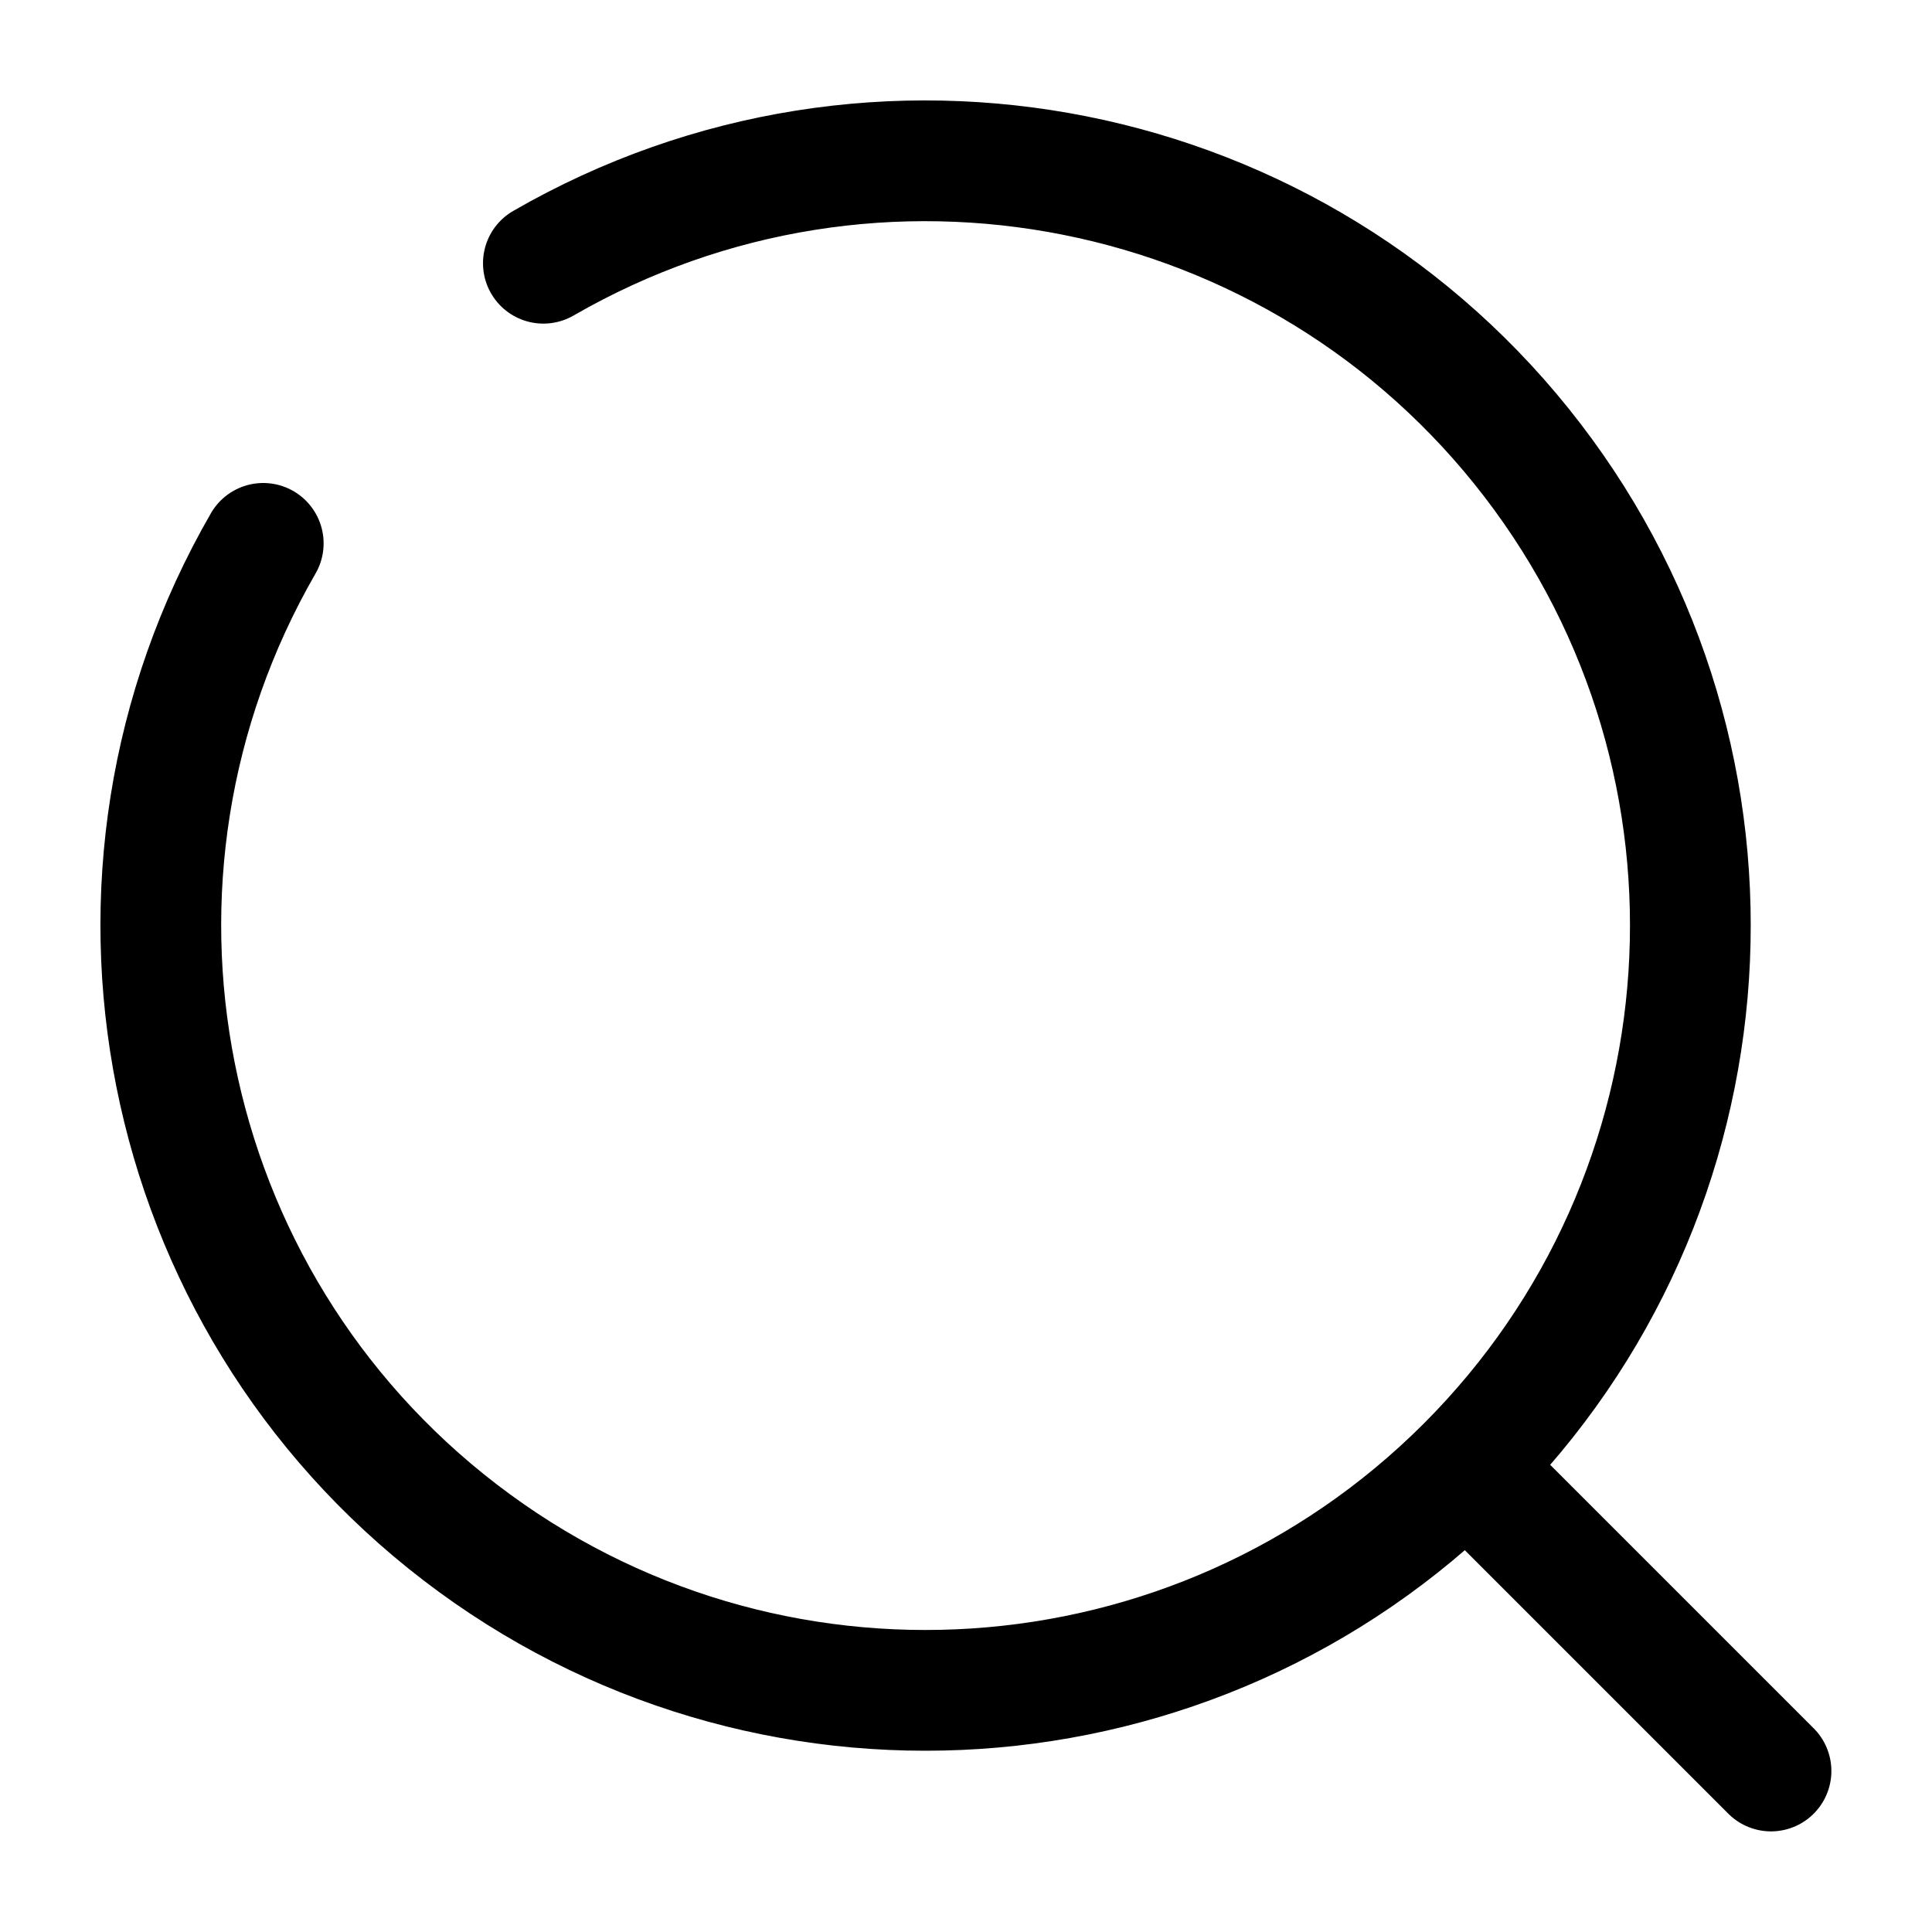
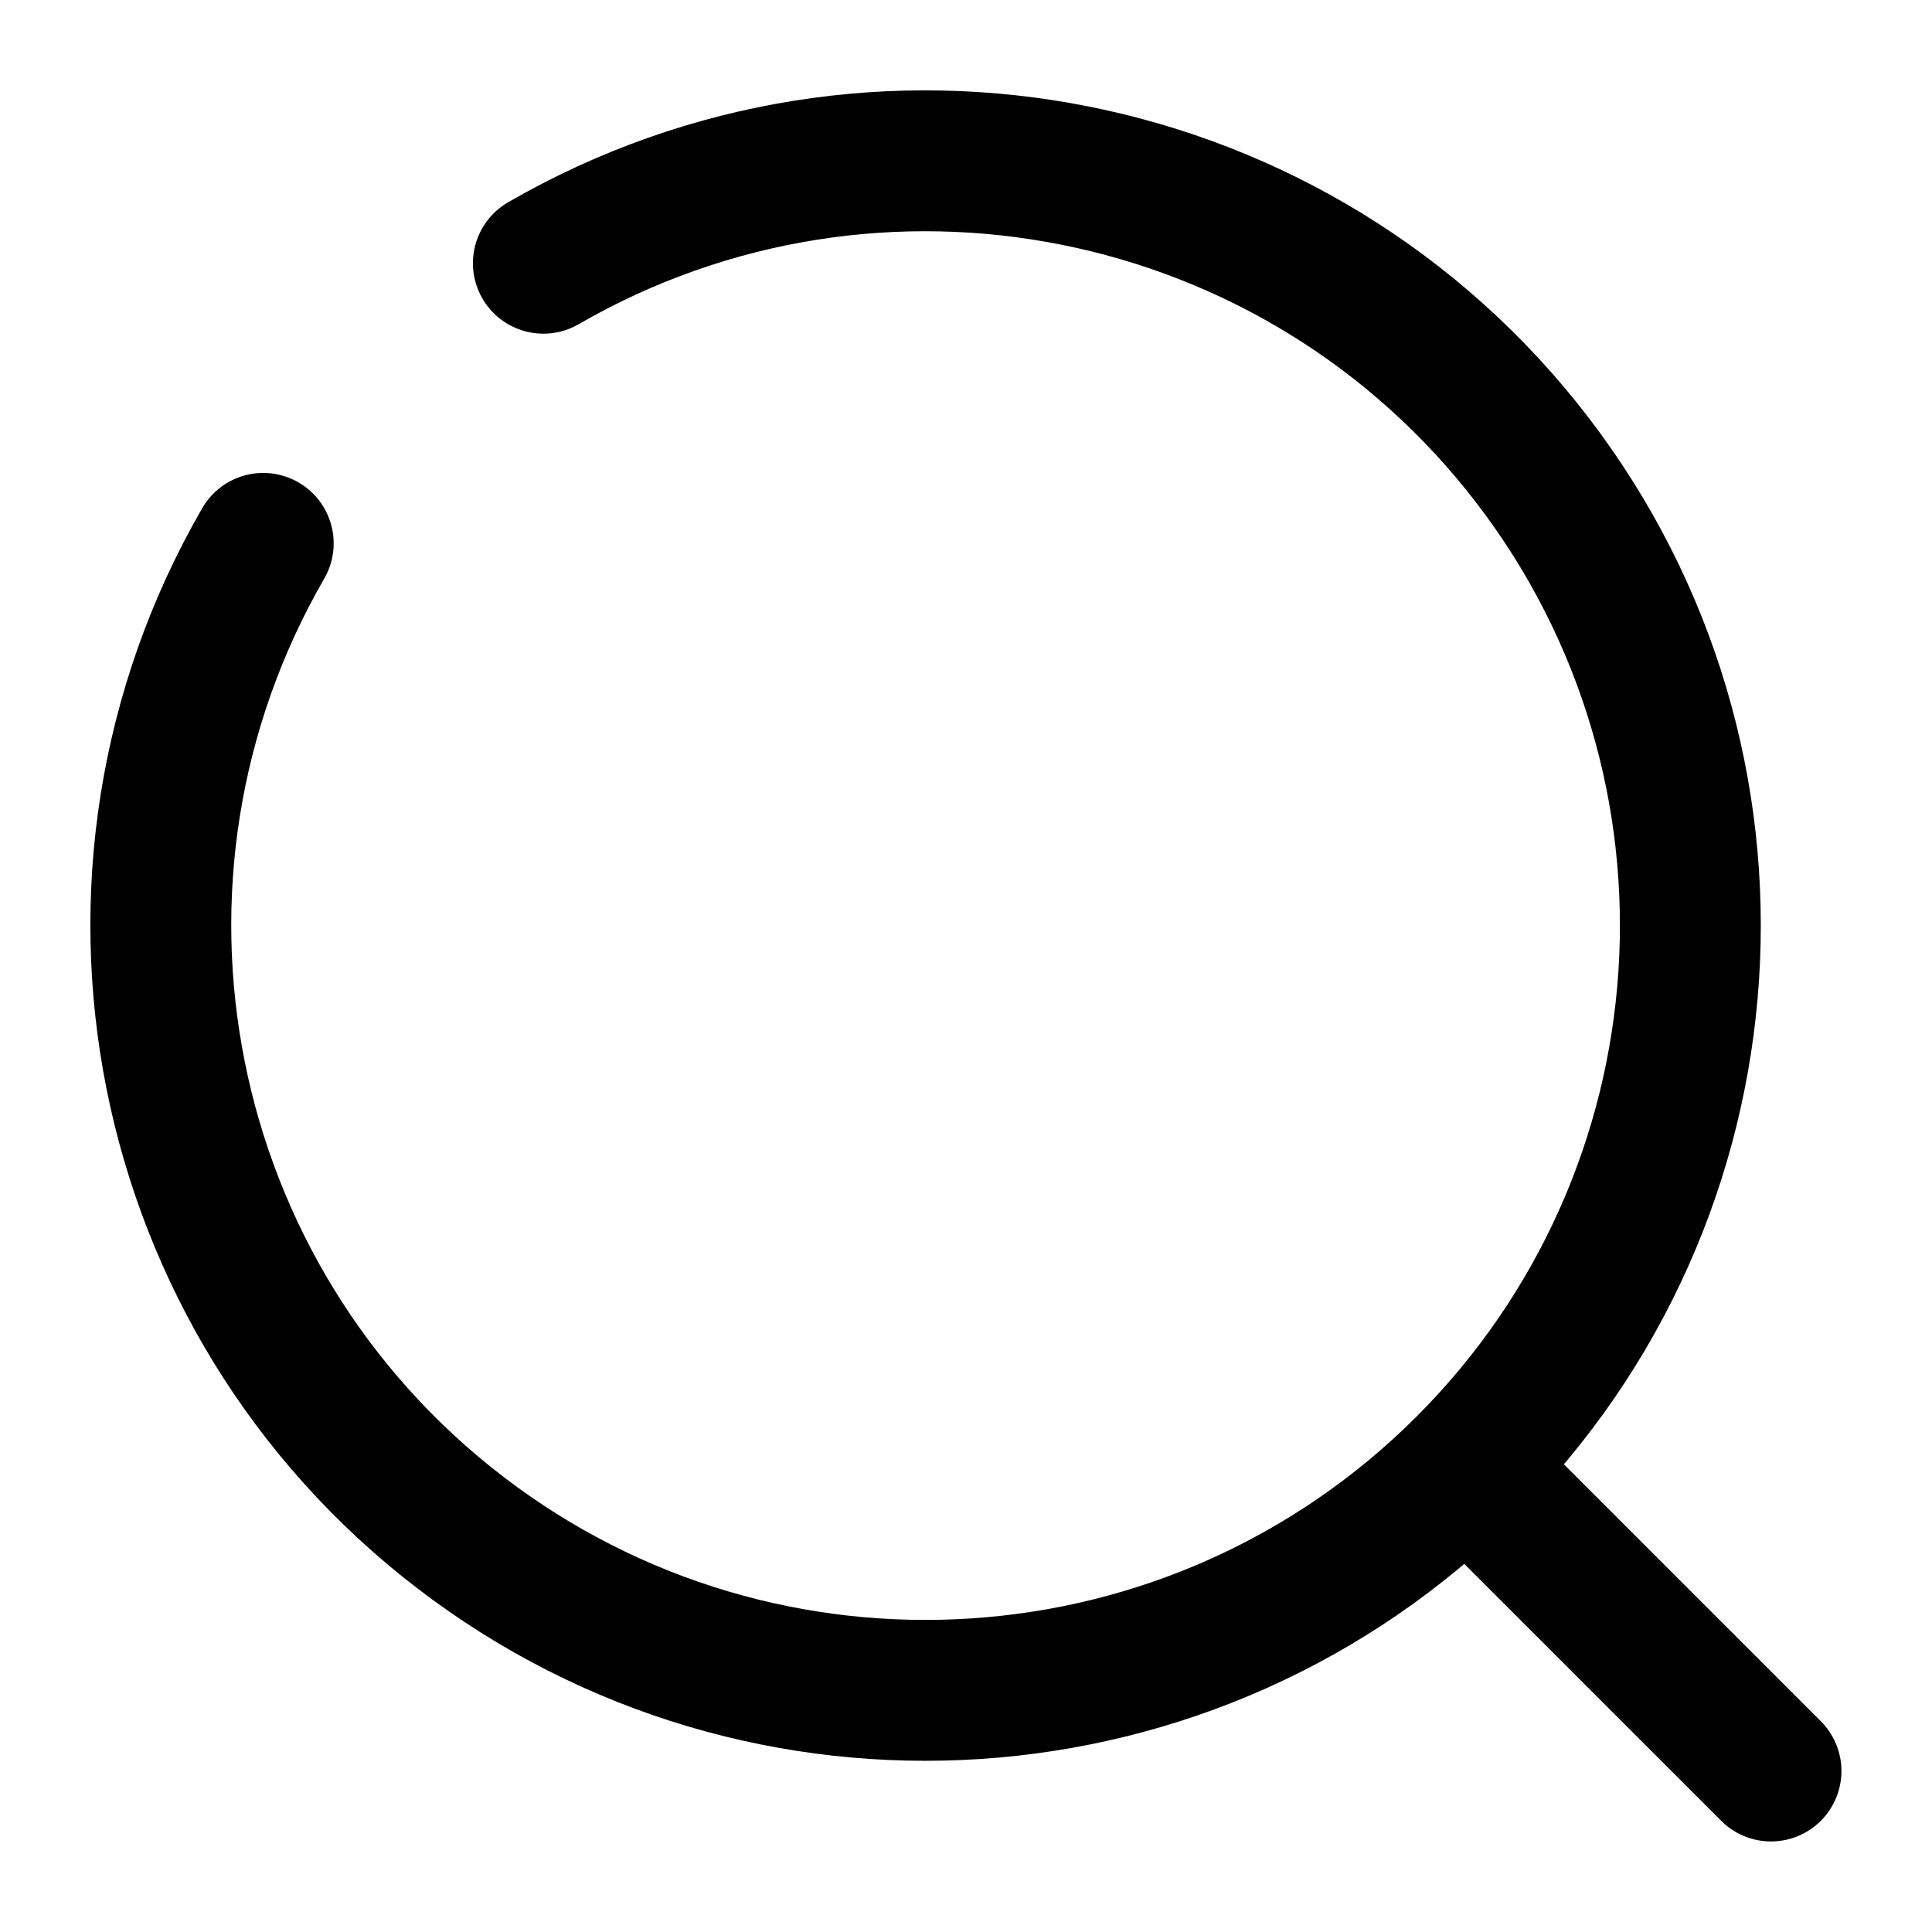
<svg xmlns="http://www.w3.org/2000/svg" width="32" height="32" viewBox="0 0 24 24">
-   <path fill="none" stroke="currentColor" stroke-linecap="round" stroke-width="1.5" d="M18.5 18.5L22 22M6.75 3.27a9.5 9.5 0 1 1-3.48 3.48" />
+   <path fill="none" stroke="currentColor" stroke-linecap="round" stroke-width="1.75" d="M18.5 18.5L22 22M6.75 3.27a9.5 9.5 0 1 1-3.48 3.48" />
</svg>
